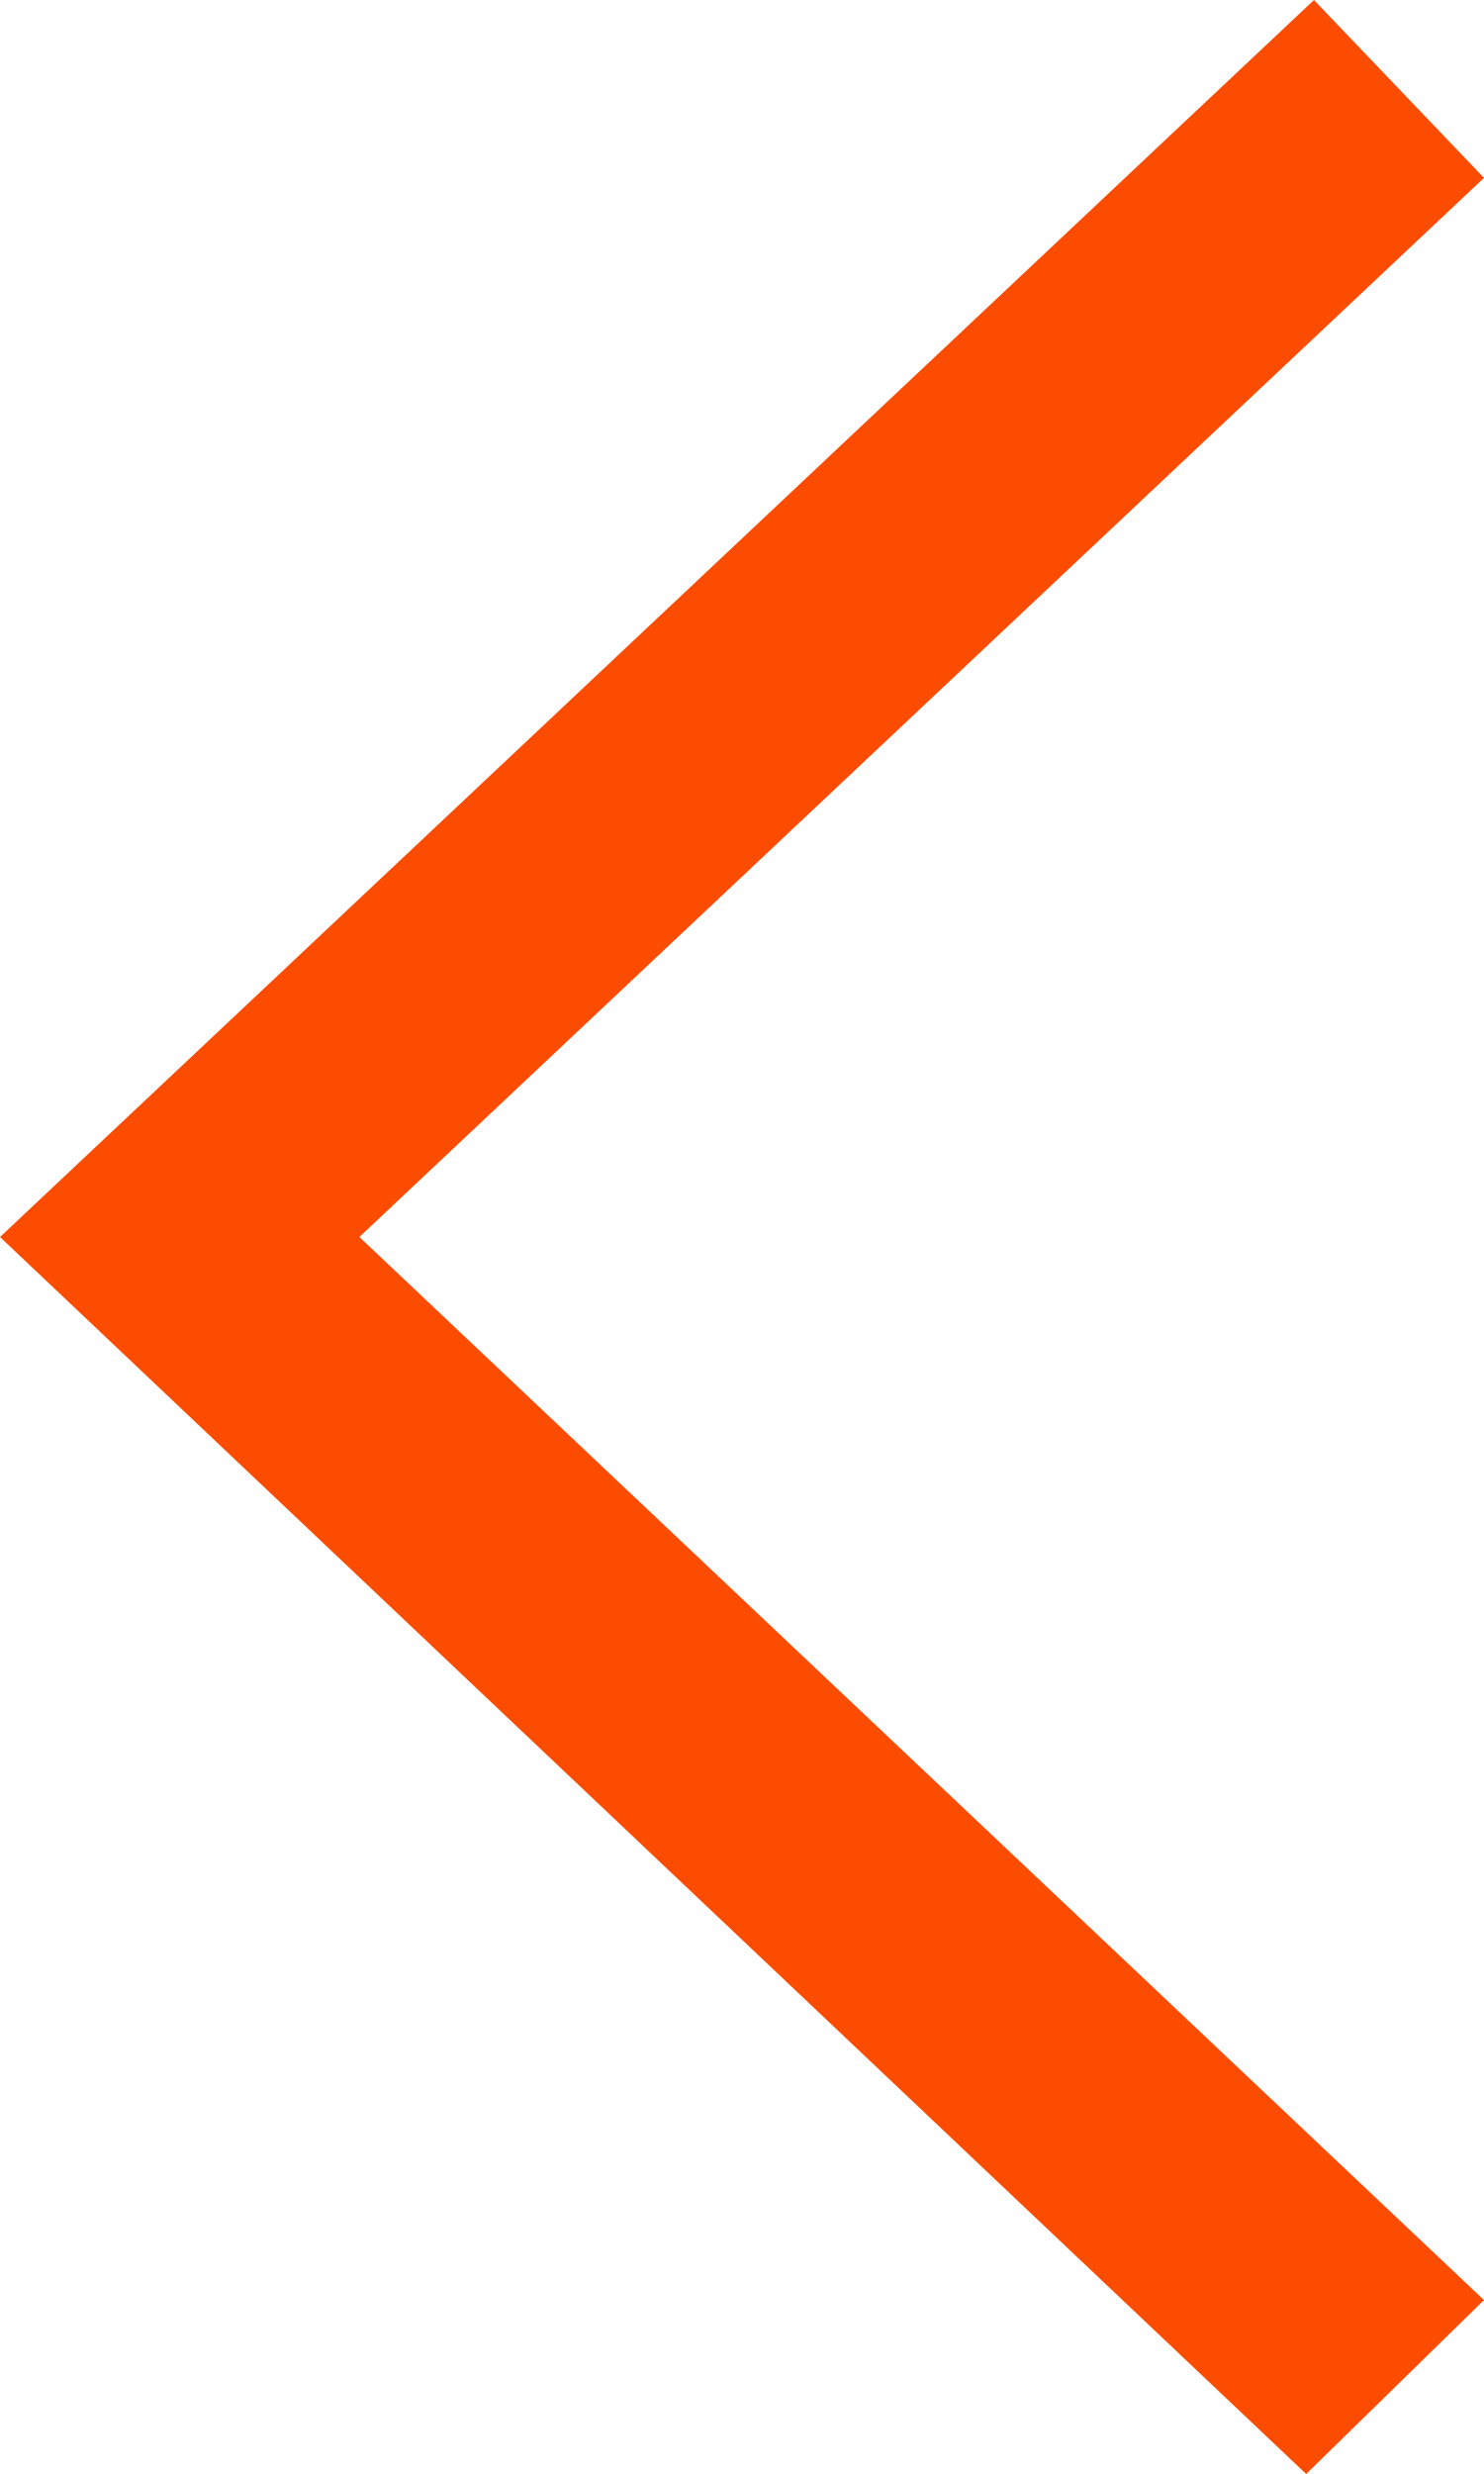
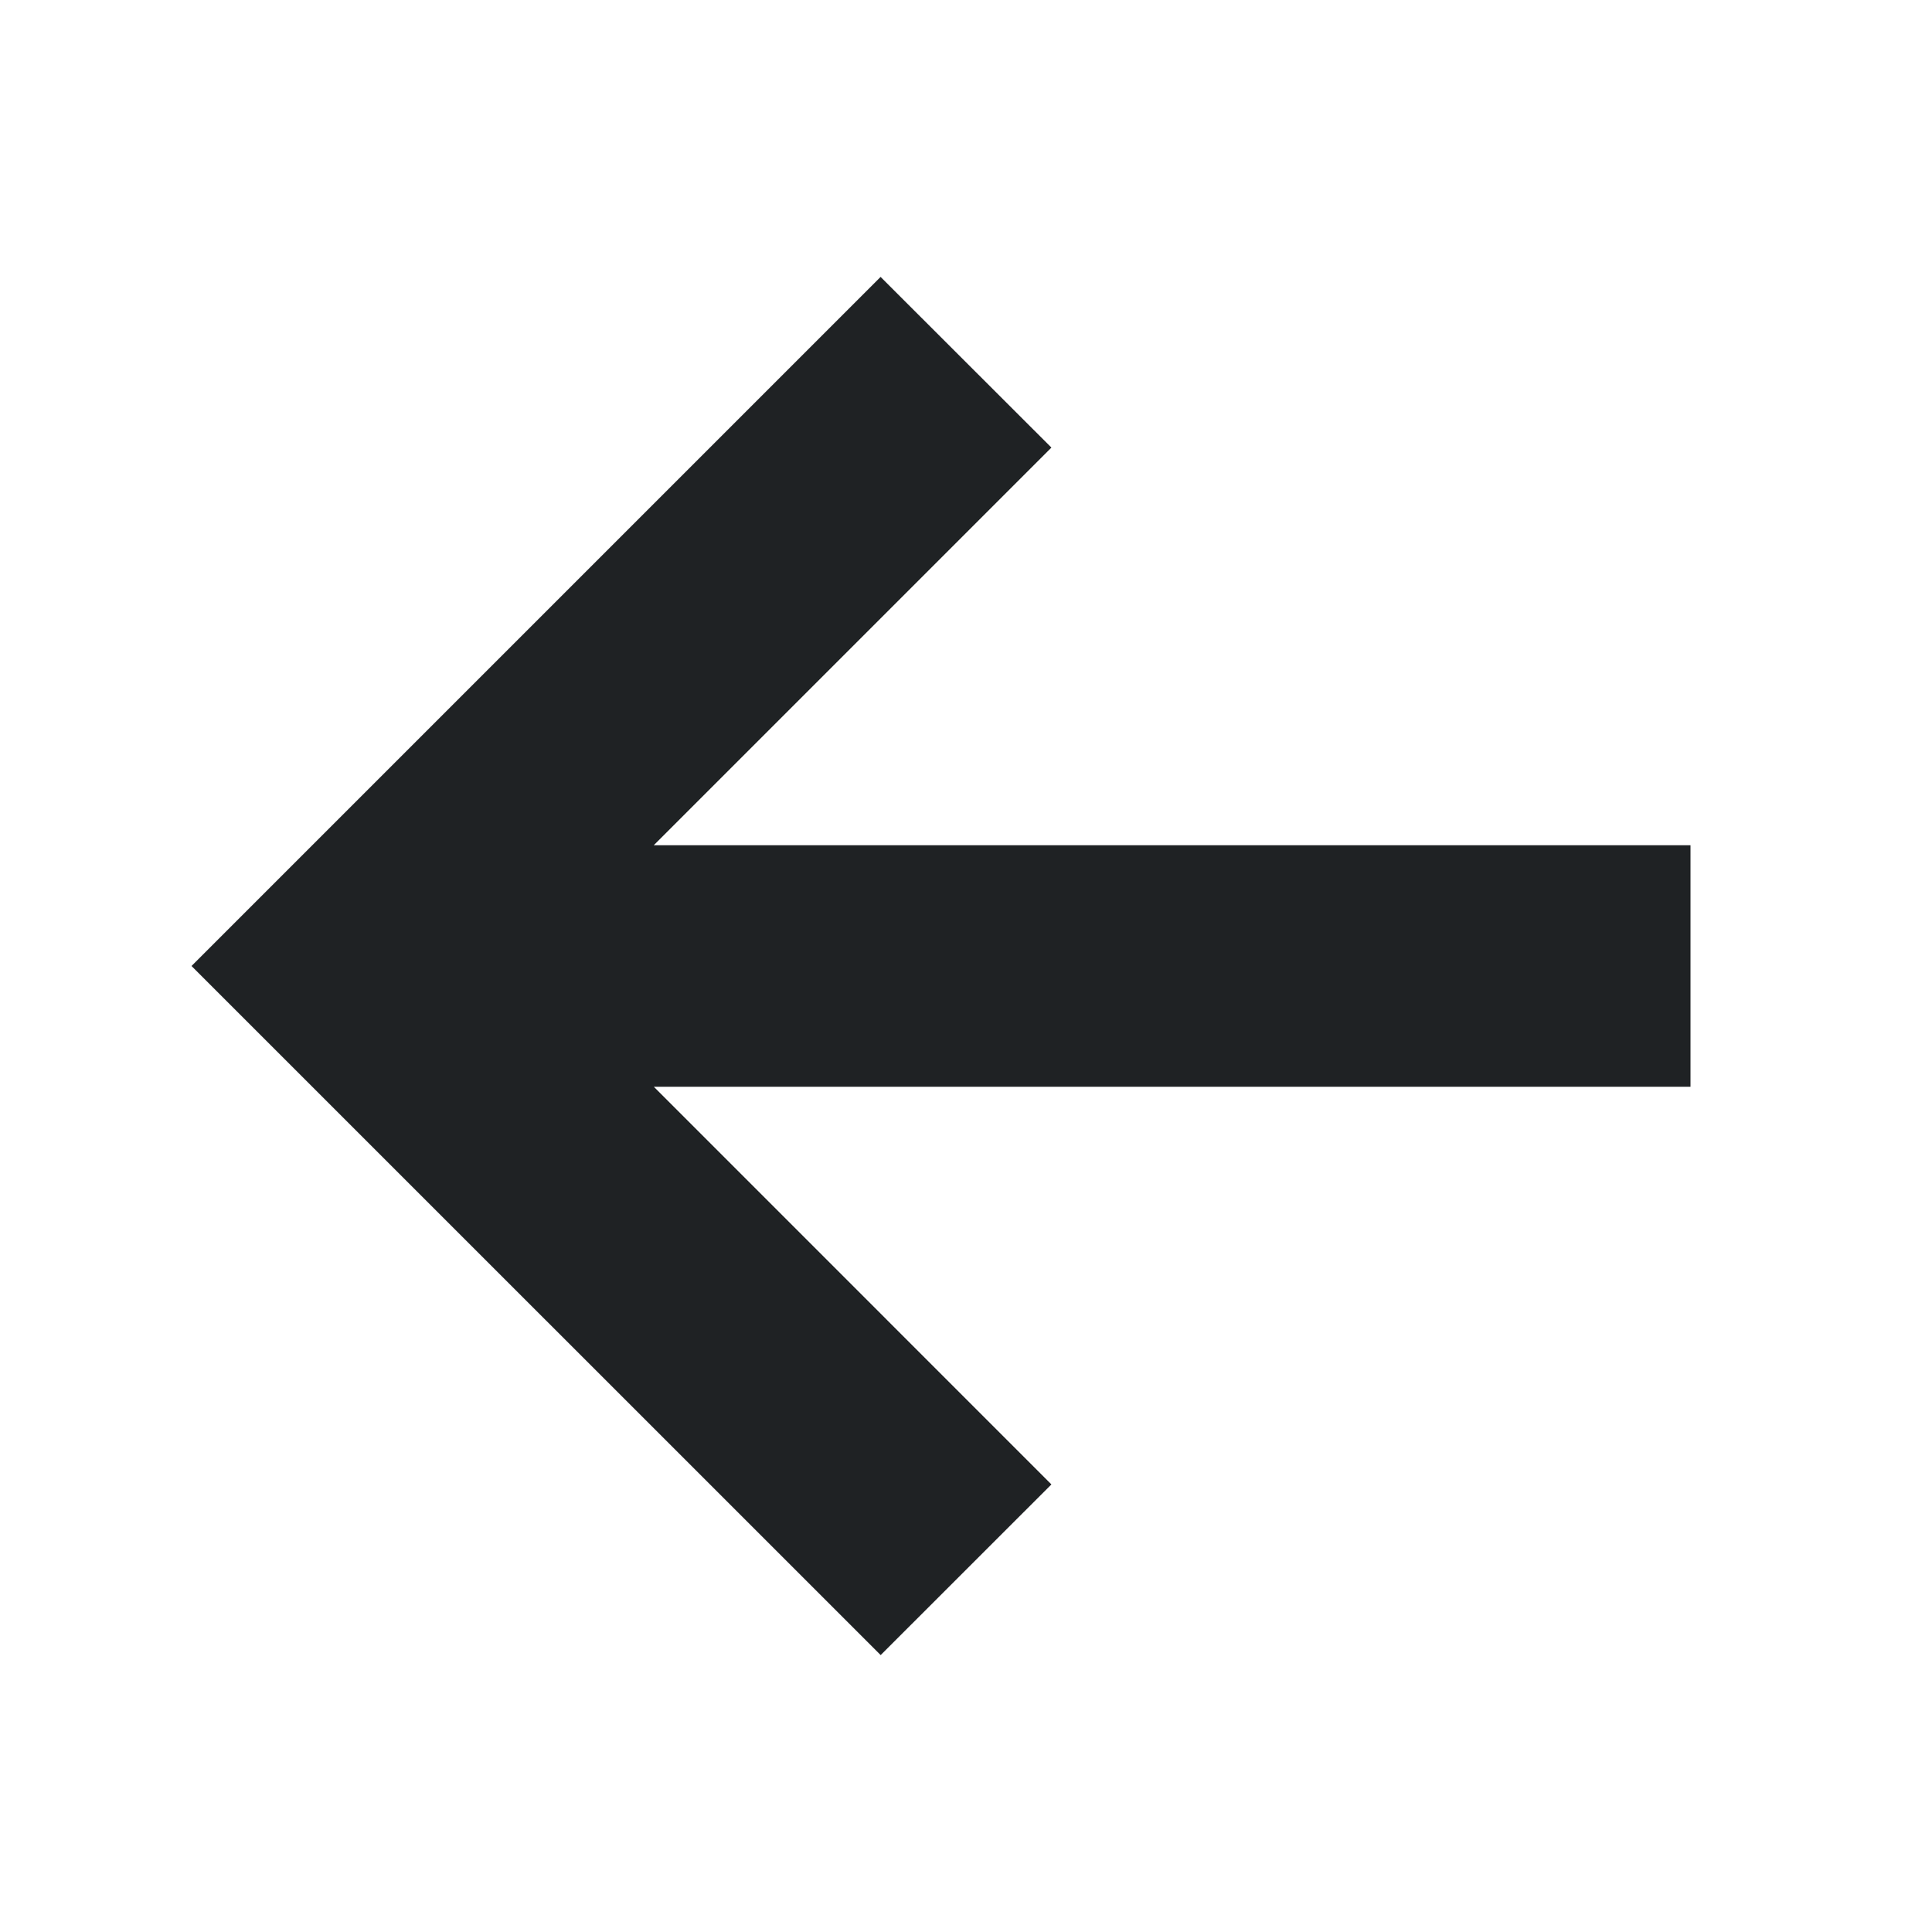
- <svg xmlns="http://www.w3.org/2000/svg" width="12" height="20" viewBox="0 0 12 20">
-   <path d="M16.625,2,6,12,16.562,22,18,20.594,8.906,12,18,3.438Z" transform="translate(-6 -2)" fill="#fc4c02" />
+ <svg xmlns="http://www.w3.org/2000/svg" width="24" height="24" fill="none">
+   <path fill="#1F2224" fill-rule="evenodd" d="M8.122 10.5H21v3H8.122l4.939 4.94-2.121 2.12L2.379 12l8.56-8.56 2.122 2.12-4.94 4.94Z" clip-rule="evenodd" />
</svg>
